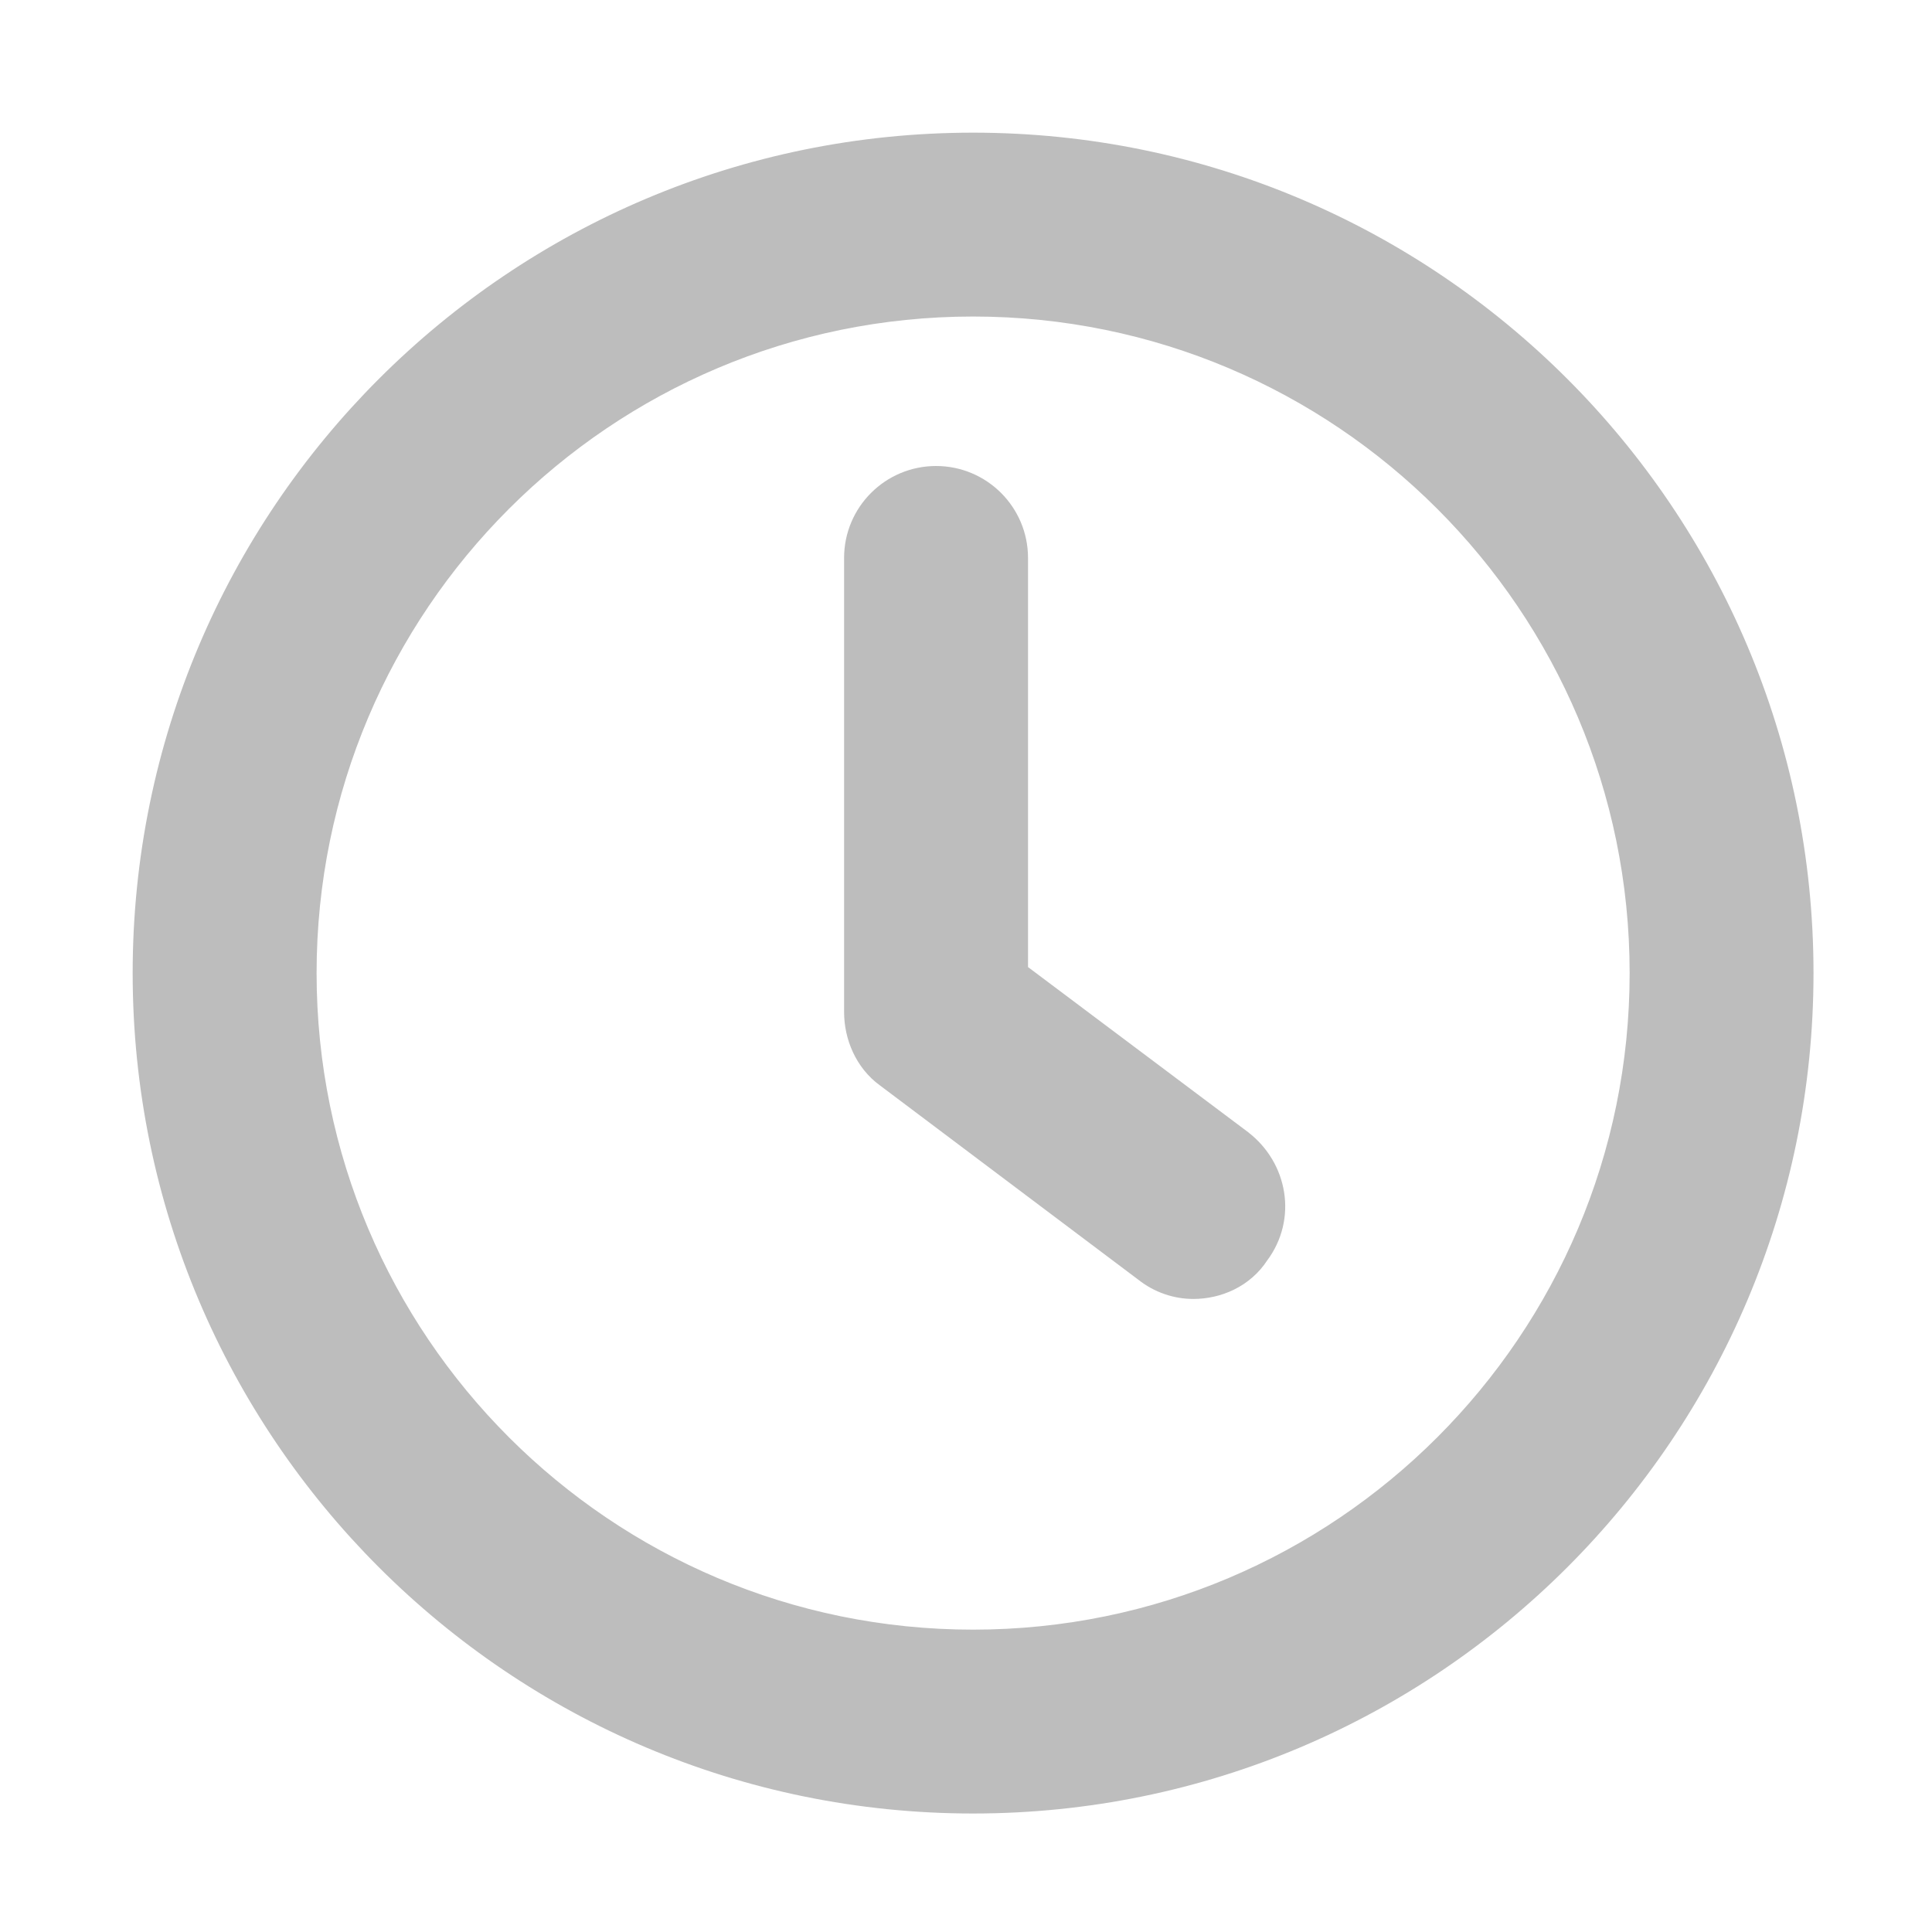
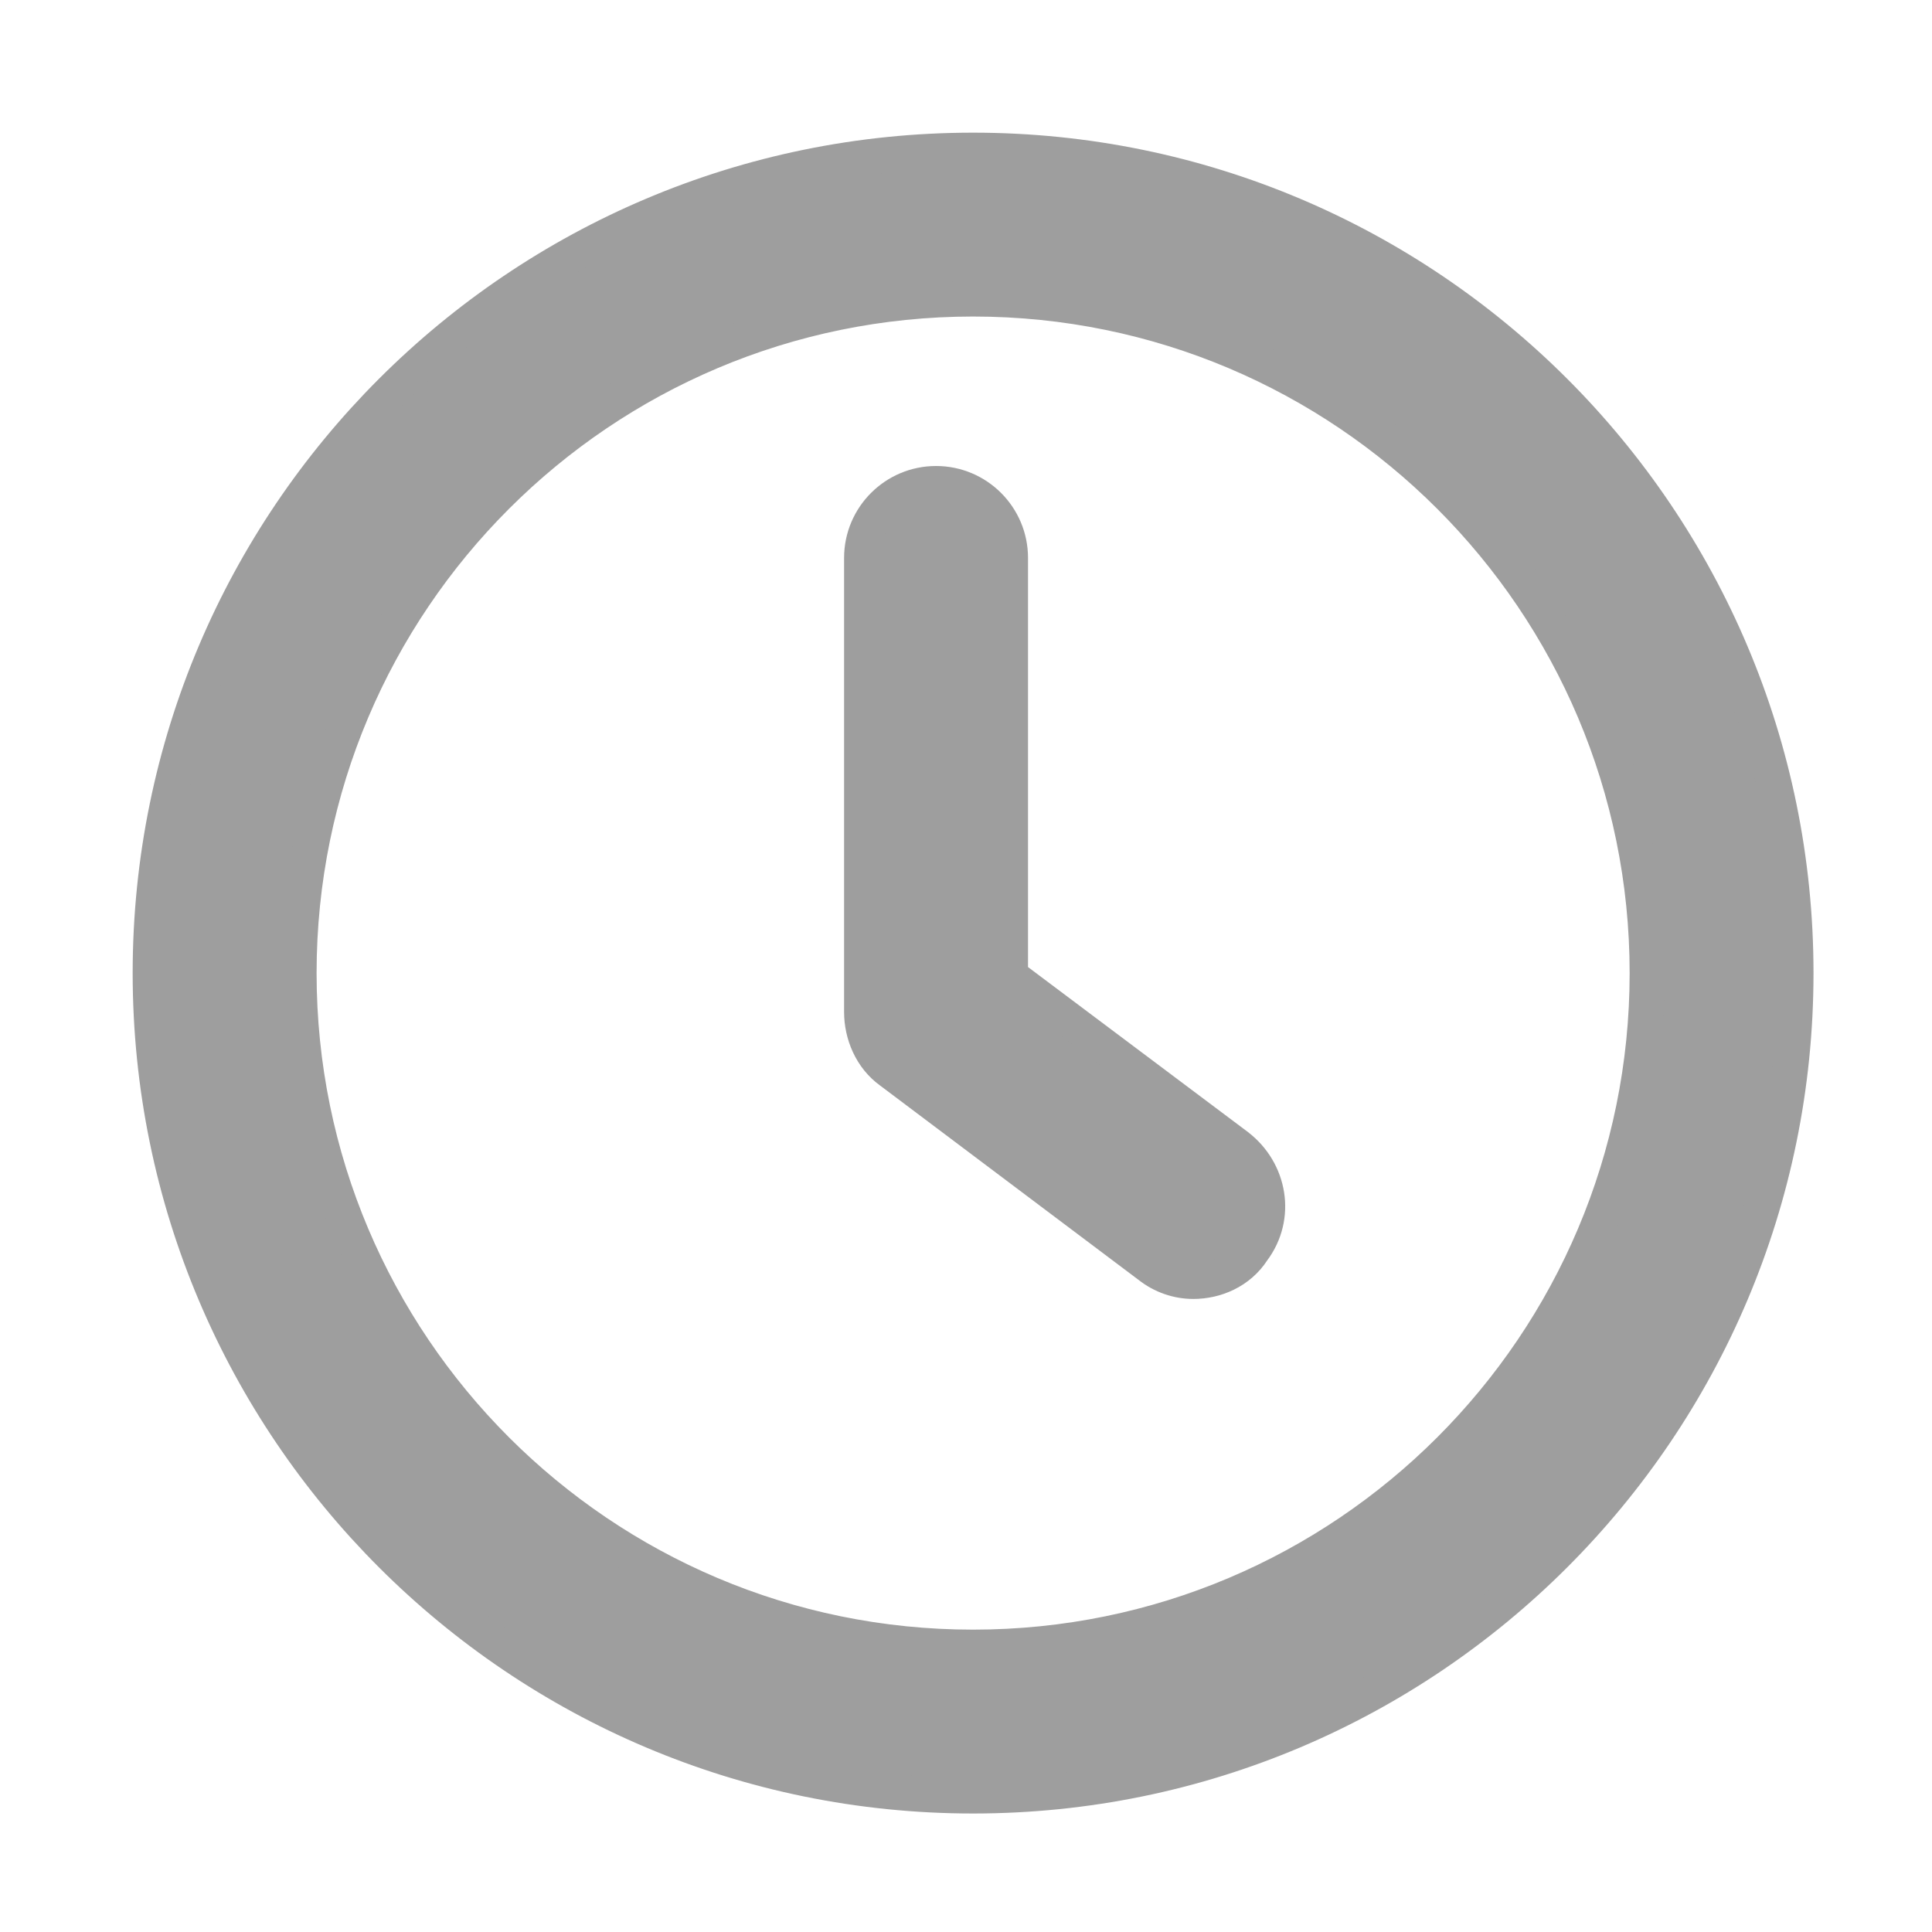
- <svg xmlns="http://www.w3.org/2000/svg" width="30" height="30" viewBox="0 0 30 30" fill="none">
-   <path d="M15.11 27.885C22.163 27.885 27.885 22.163 27.885 15.11C27.885 8.057 22.163 2.335 15.11 2.335C8.058 2.335 2.335 8.057 2.335 15.11C2.335 22.163 8.058 27.885 15.11 27.885ZM15.11 4.64C20.891 4.64 25.58 9.33 25.58 15.11C25.58 20.89 20.891 25.58 15.11 25.58C9.33 25.58 4.641 20.89 4.641 15.11C4.641 9.33 9.33 4.64 15.11 4.64Z" fill="#BDBDBD" stroke="#BDBDBD" stroke-width="0.55" stroke-linecap="square" />
-   <path d="M19.212 17.798L19.212 17.798L19.21 17.796L15.688 15.154V8.663C15.688 8.027 15.171 7.511 14.535 7.511C13.899 7.511 13.382 8.027 13.382 8.663V15.715C13.382 16.06 13.533 16.421 13.827 16.633L17.847 19.656C18.047 19.814 18.288 19.895 18.53 19.895C18.875 19.895 19.24 19.743 19.452 19.414C19.845 18.892 19.714 18.183 19.212 17.798Z" fill="#BDBDBD" stroke="#BDBDBD" stroke-width="0.55" stroke-linecap="square" />
+ <svg xmlns="http://www.w3.org/2000/svg" width="100%" height="100%" viewBox="0 0 30 30" version="1.1" xml:space="preserve" style="fill-rule:evenodd;clip-rule:evenodd;stroke-linecap:square;stroke-miterlimit:1.414;">
+   <path d="M15.11,27.885c7.053,0 12.775,-5.722 12.775,-12.775c0,-7.053 -5.722,-12.775 -12.775,-12.775c-7.052,0 -12.775,5.722 -12.775,12.775c0,7.053 5.723,12.775 12.775,12.775ZM15.11,4.64c5.781,0 10.47,4.69 10.47,10.47c0,5.78 -4.689,10.47 -10.47,10.47c-5.78,0 -10.469,-4.69 -10.469,-10.47c0,-5.78 4.689,-10.47 10.469,-10.47Z" style="fill:#9e9e9e;fill-rule:nonzero;stroke-width:0.55px;stroke:#9e9e9e;" />
+   <path d="M19.212,17.798l-0.002,-0.002l-3.522,-2.642l0,-6.491c0,-0.636 -0.517,-1.152 -1.153,-1.152c-0.636,0 -1.153,0.516 -1.153,1.152l0,7.052c0,0.345 0.151,0.706 0.445,0.918l4.02,3.023c0.2,0.158 0.441,0.239 0.683,0.239c0.345,0 0.71,-0.152 0.922,-0.481c0.392,-0.522 0.262,-1.231 -0.24,-1.616Z" style="fill:#9e9e9e;fill-rule:nonzero;stroke-width:0.55px;stroke:#9e9e9e;" />
</svg>
